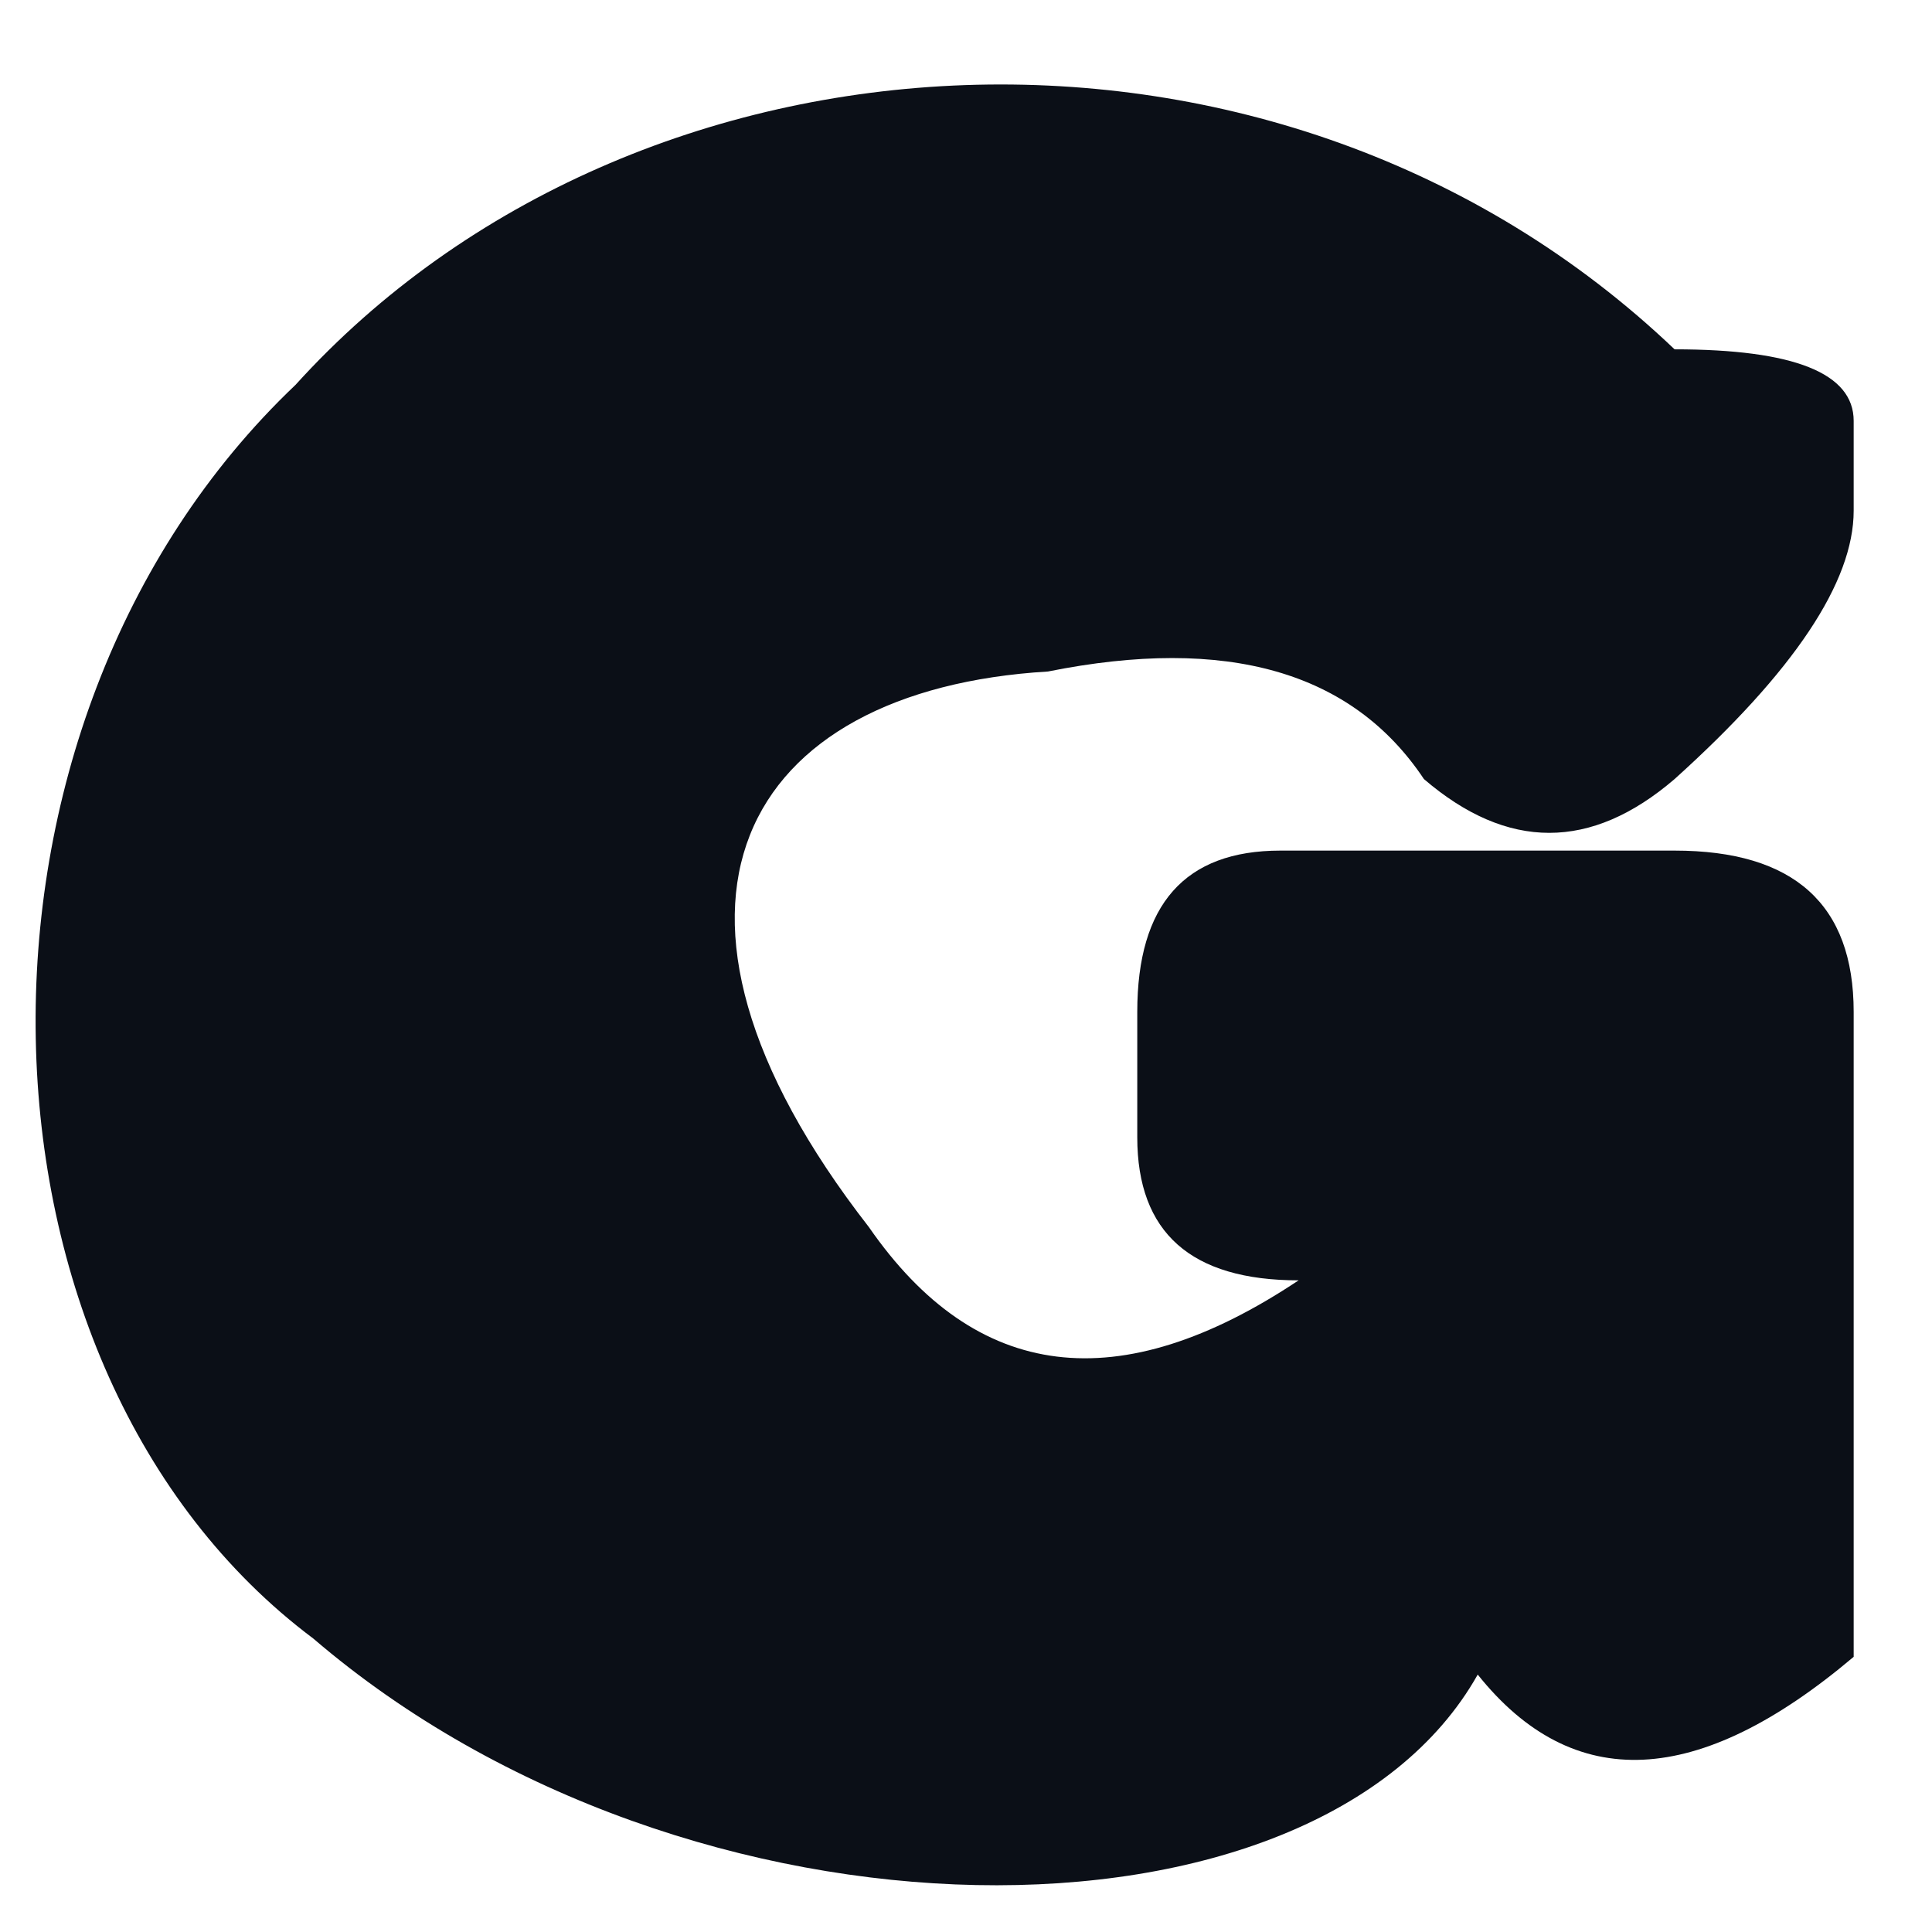
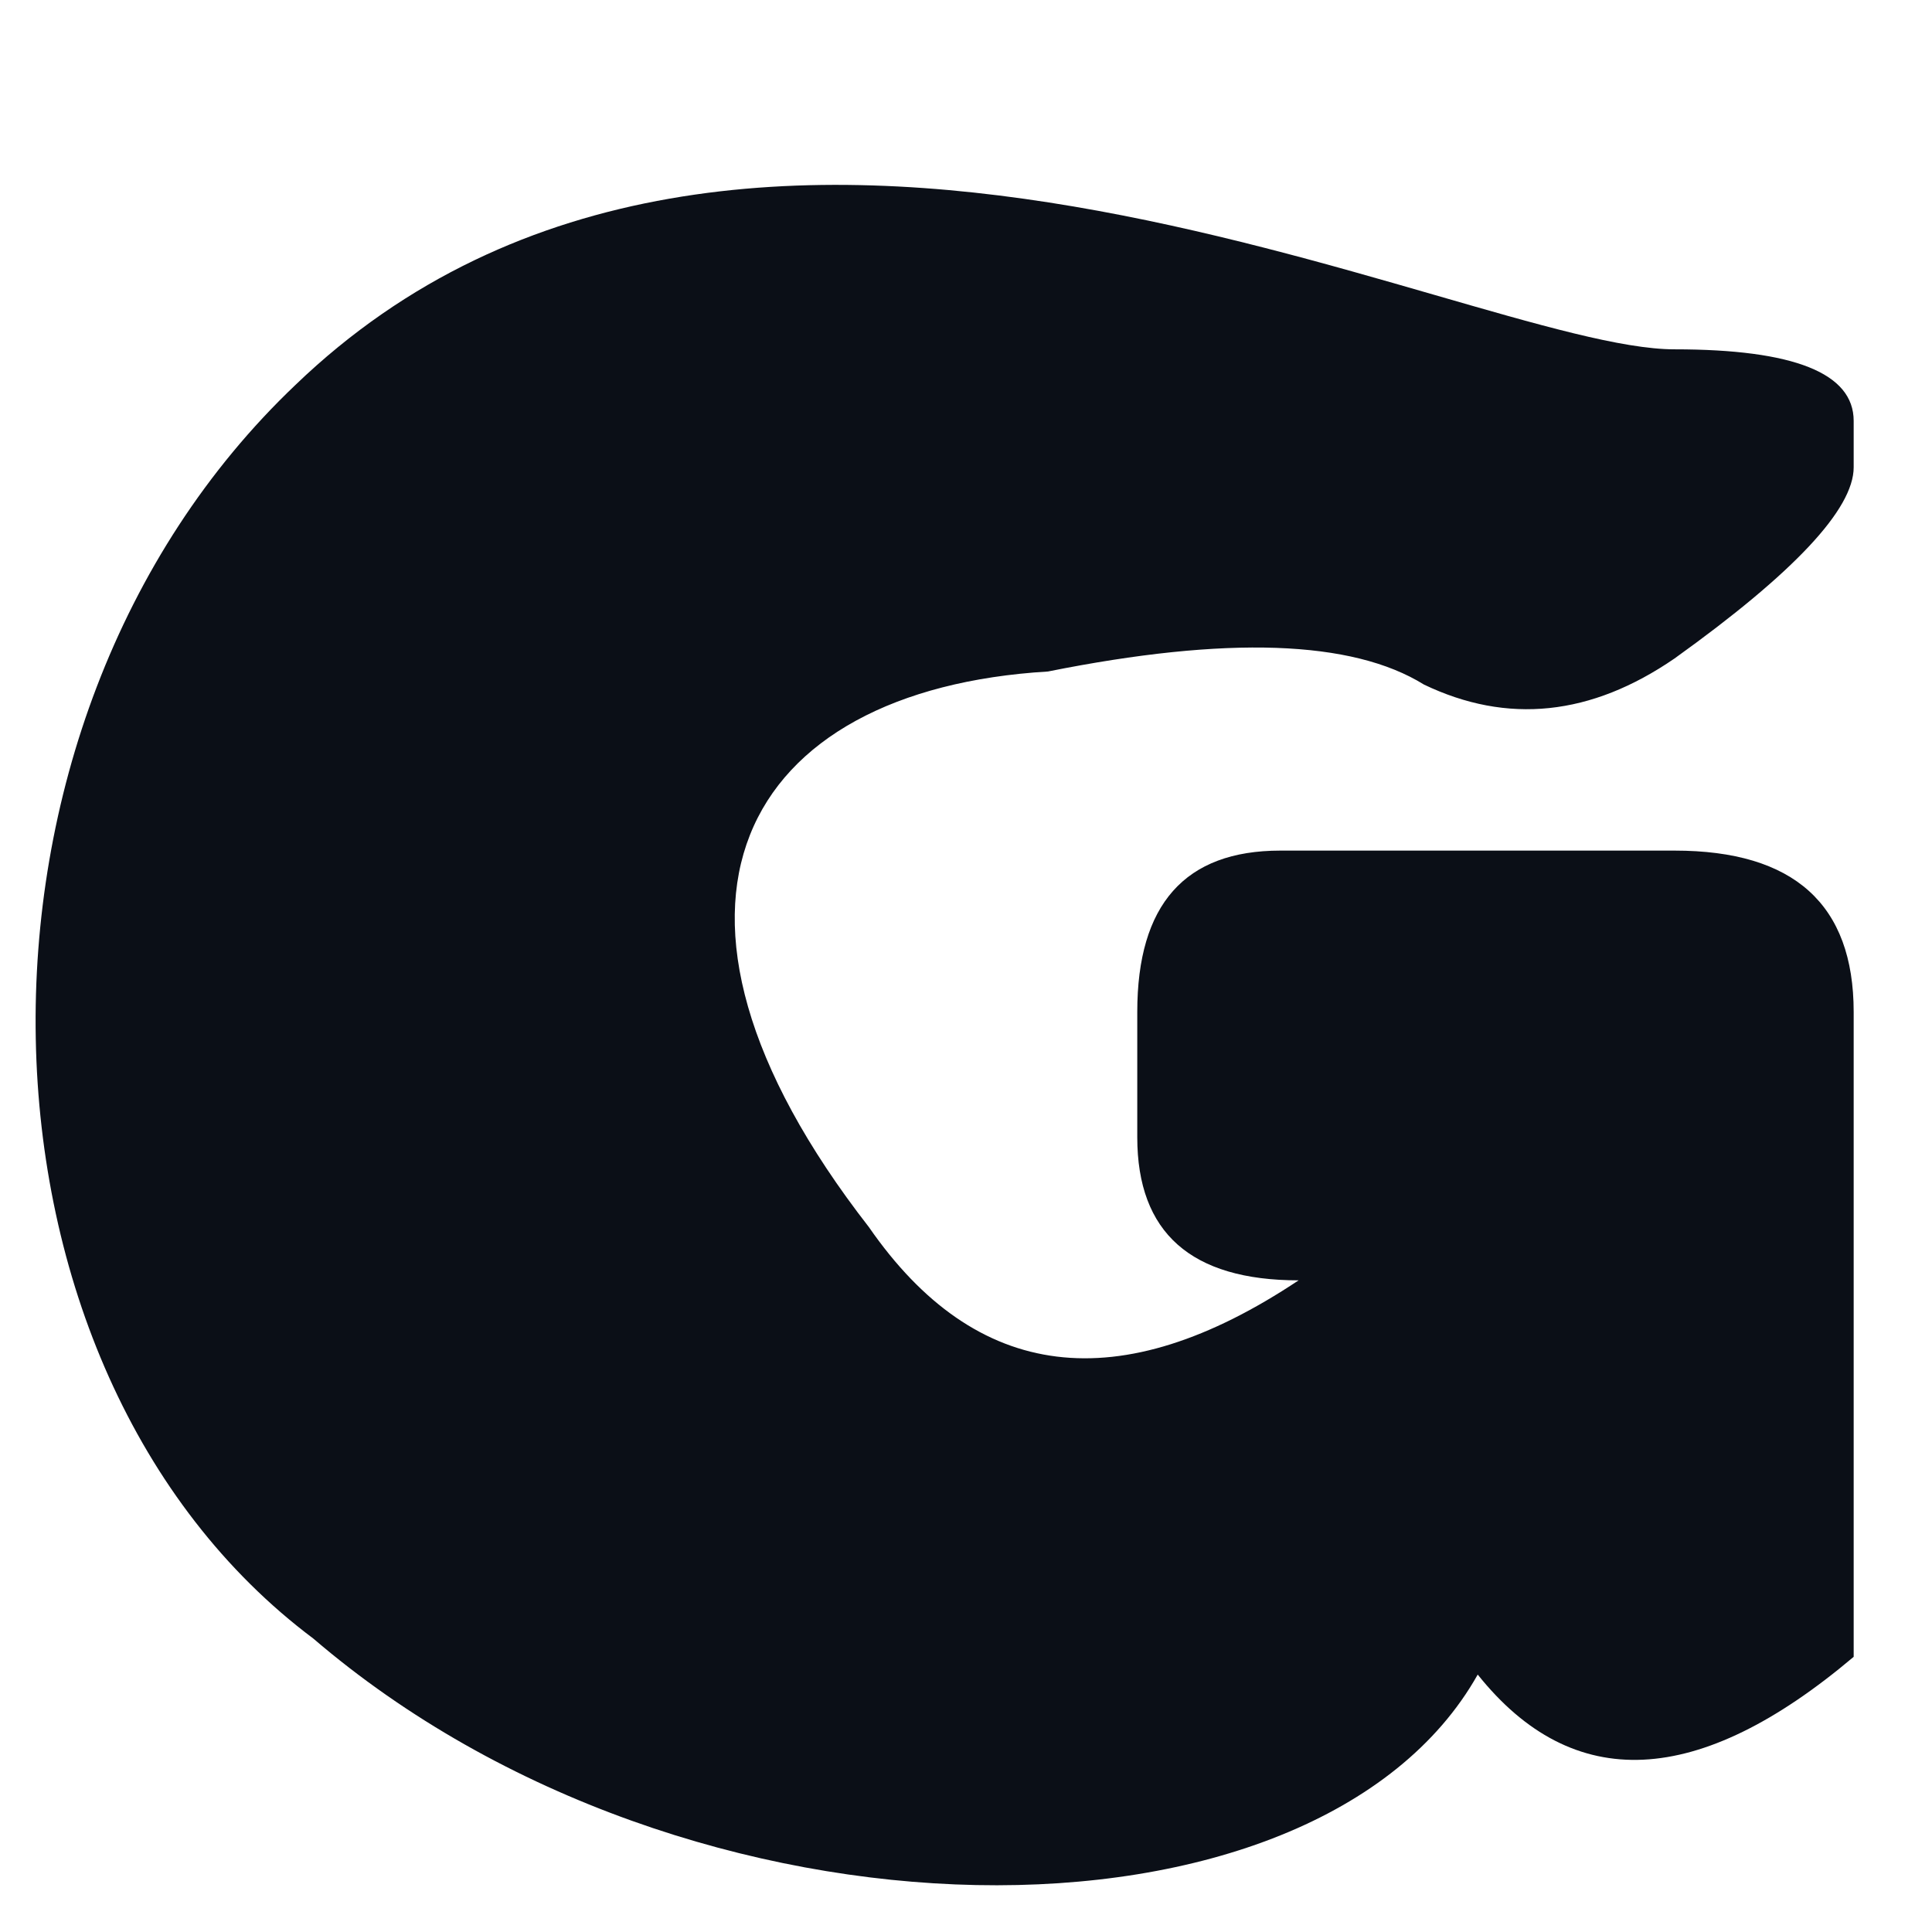
<svg xmlns="http://www.w3.org/2000/svg" viewBox="0 0 37 37" role="img" aria-label="Chunks G native source candidate 700">
  <g fill="#0B0F17" fill-rule="evenodd">
-     <path d="M32.07 6.69 C24.52 -0.51 12.18 0.17 5.66 7.37 C-1.20 13.89 -0.86 26.24 6.00 31.38 C13.21 37.56 25.21 37.56 28.30 32.07 Q31.04 35.50 35.50 31.73 L35.50 19.38 Q35.50 16.29 32.07 16.29 L24.52 16.29 Q21.78 16.29 21.78 19.38 L21.78 21.78 Q21.78 24.52 24.87 24.52 Q19.72 27.95 16.64 23.50 C11.83 17.32 14.23 13.21 20.07 12.86 Q25.21 11.83 27.27 14.92 Q29.67 16.98 32.07 14.92 Q35.50 11.83 35.50 9.78 L35.50 8.06 Q35.50 6.69 32.07 6.69 Z" />
+     <path d="M32.07 6.69 C28.07 6.69 14.19 -0.83 5.66 7.37 C-1.20 13.89 -0.86 26.24 6.00 31.38 C13.21 37.56 25.21 37.56 28.30 32.07 Q31.04 35.50 35.50 31.73 L35.50 19.38 Q35.50 16.29 32.07 16.29 L24.52 16.29 Q21.78 16.29 21.78 19.38 L21.78 21.78 Q21.78 24.52 24.87 24.52 Q19.72 27.95 16.64 23.50 C11.83 17.32 14.23 13.21 20.07 12.86 Q25.21 11.83 27.27 13.11 Q29.67 14.26 32.07 12.61 Q35.50 10.15 35.50 8.95 L35.50 8.06 Q35.50 6.69 32.07 6.69 Z" />
  </g>
</svg>
